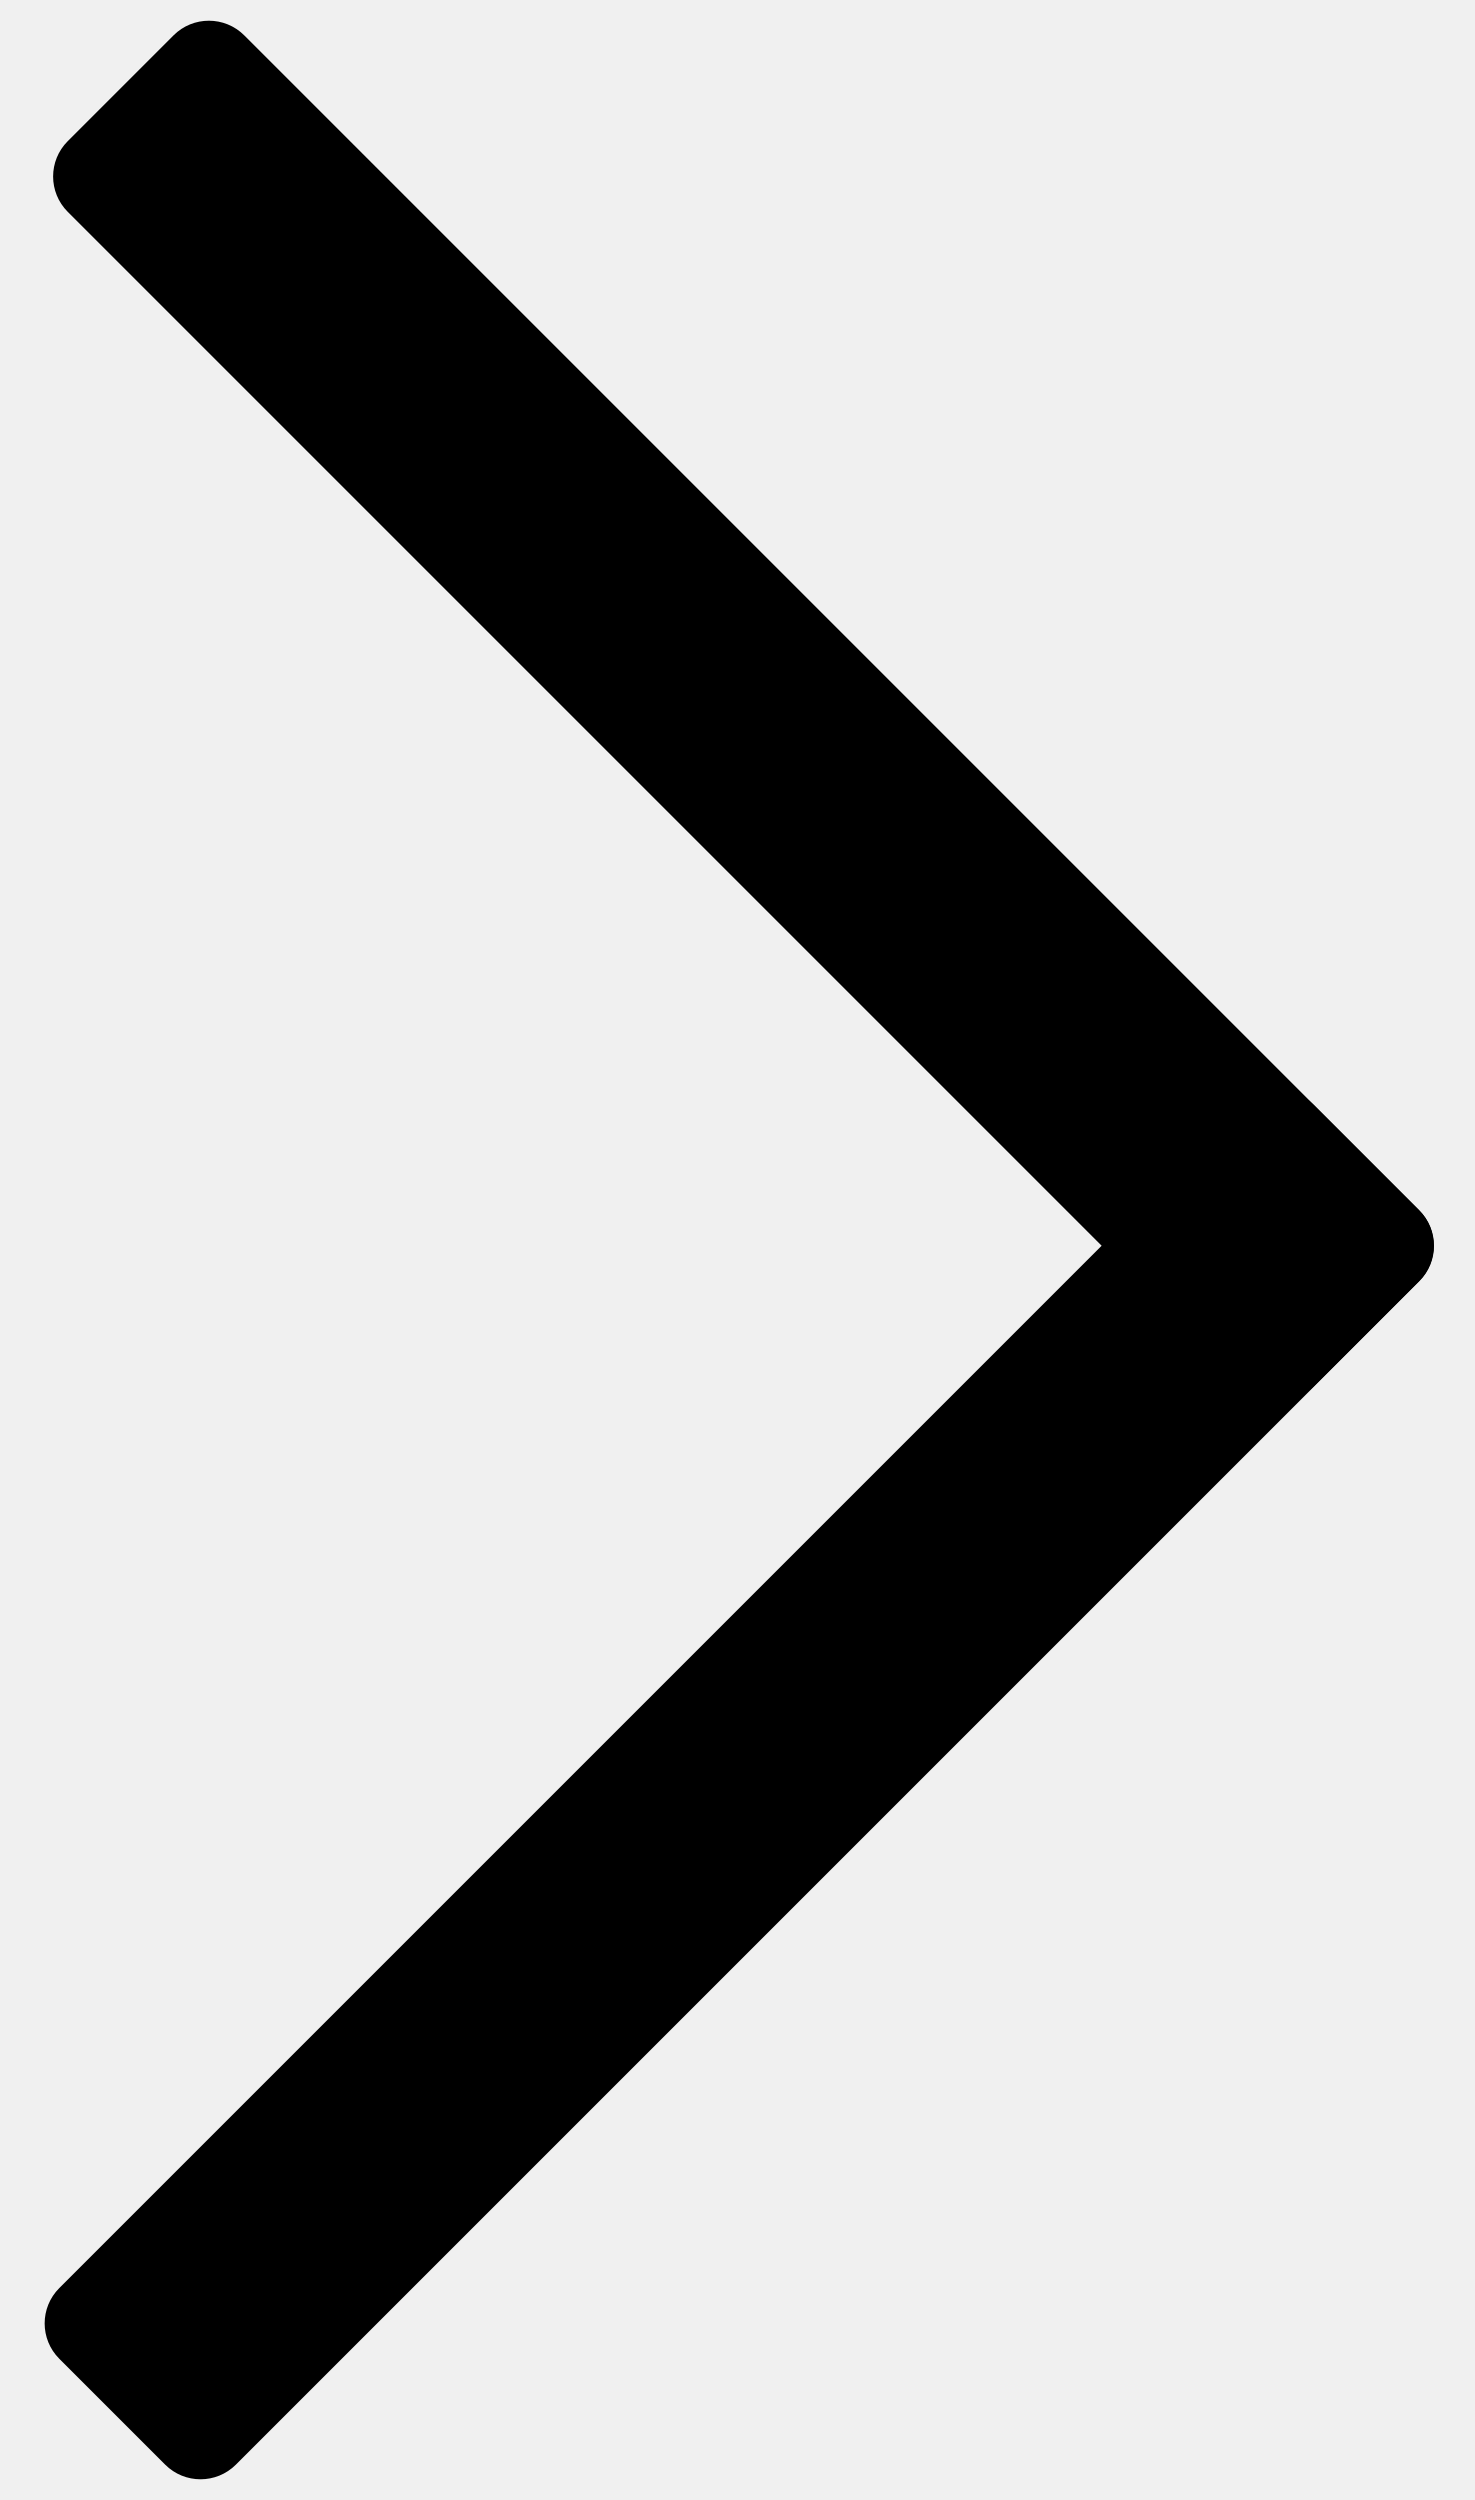
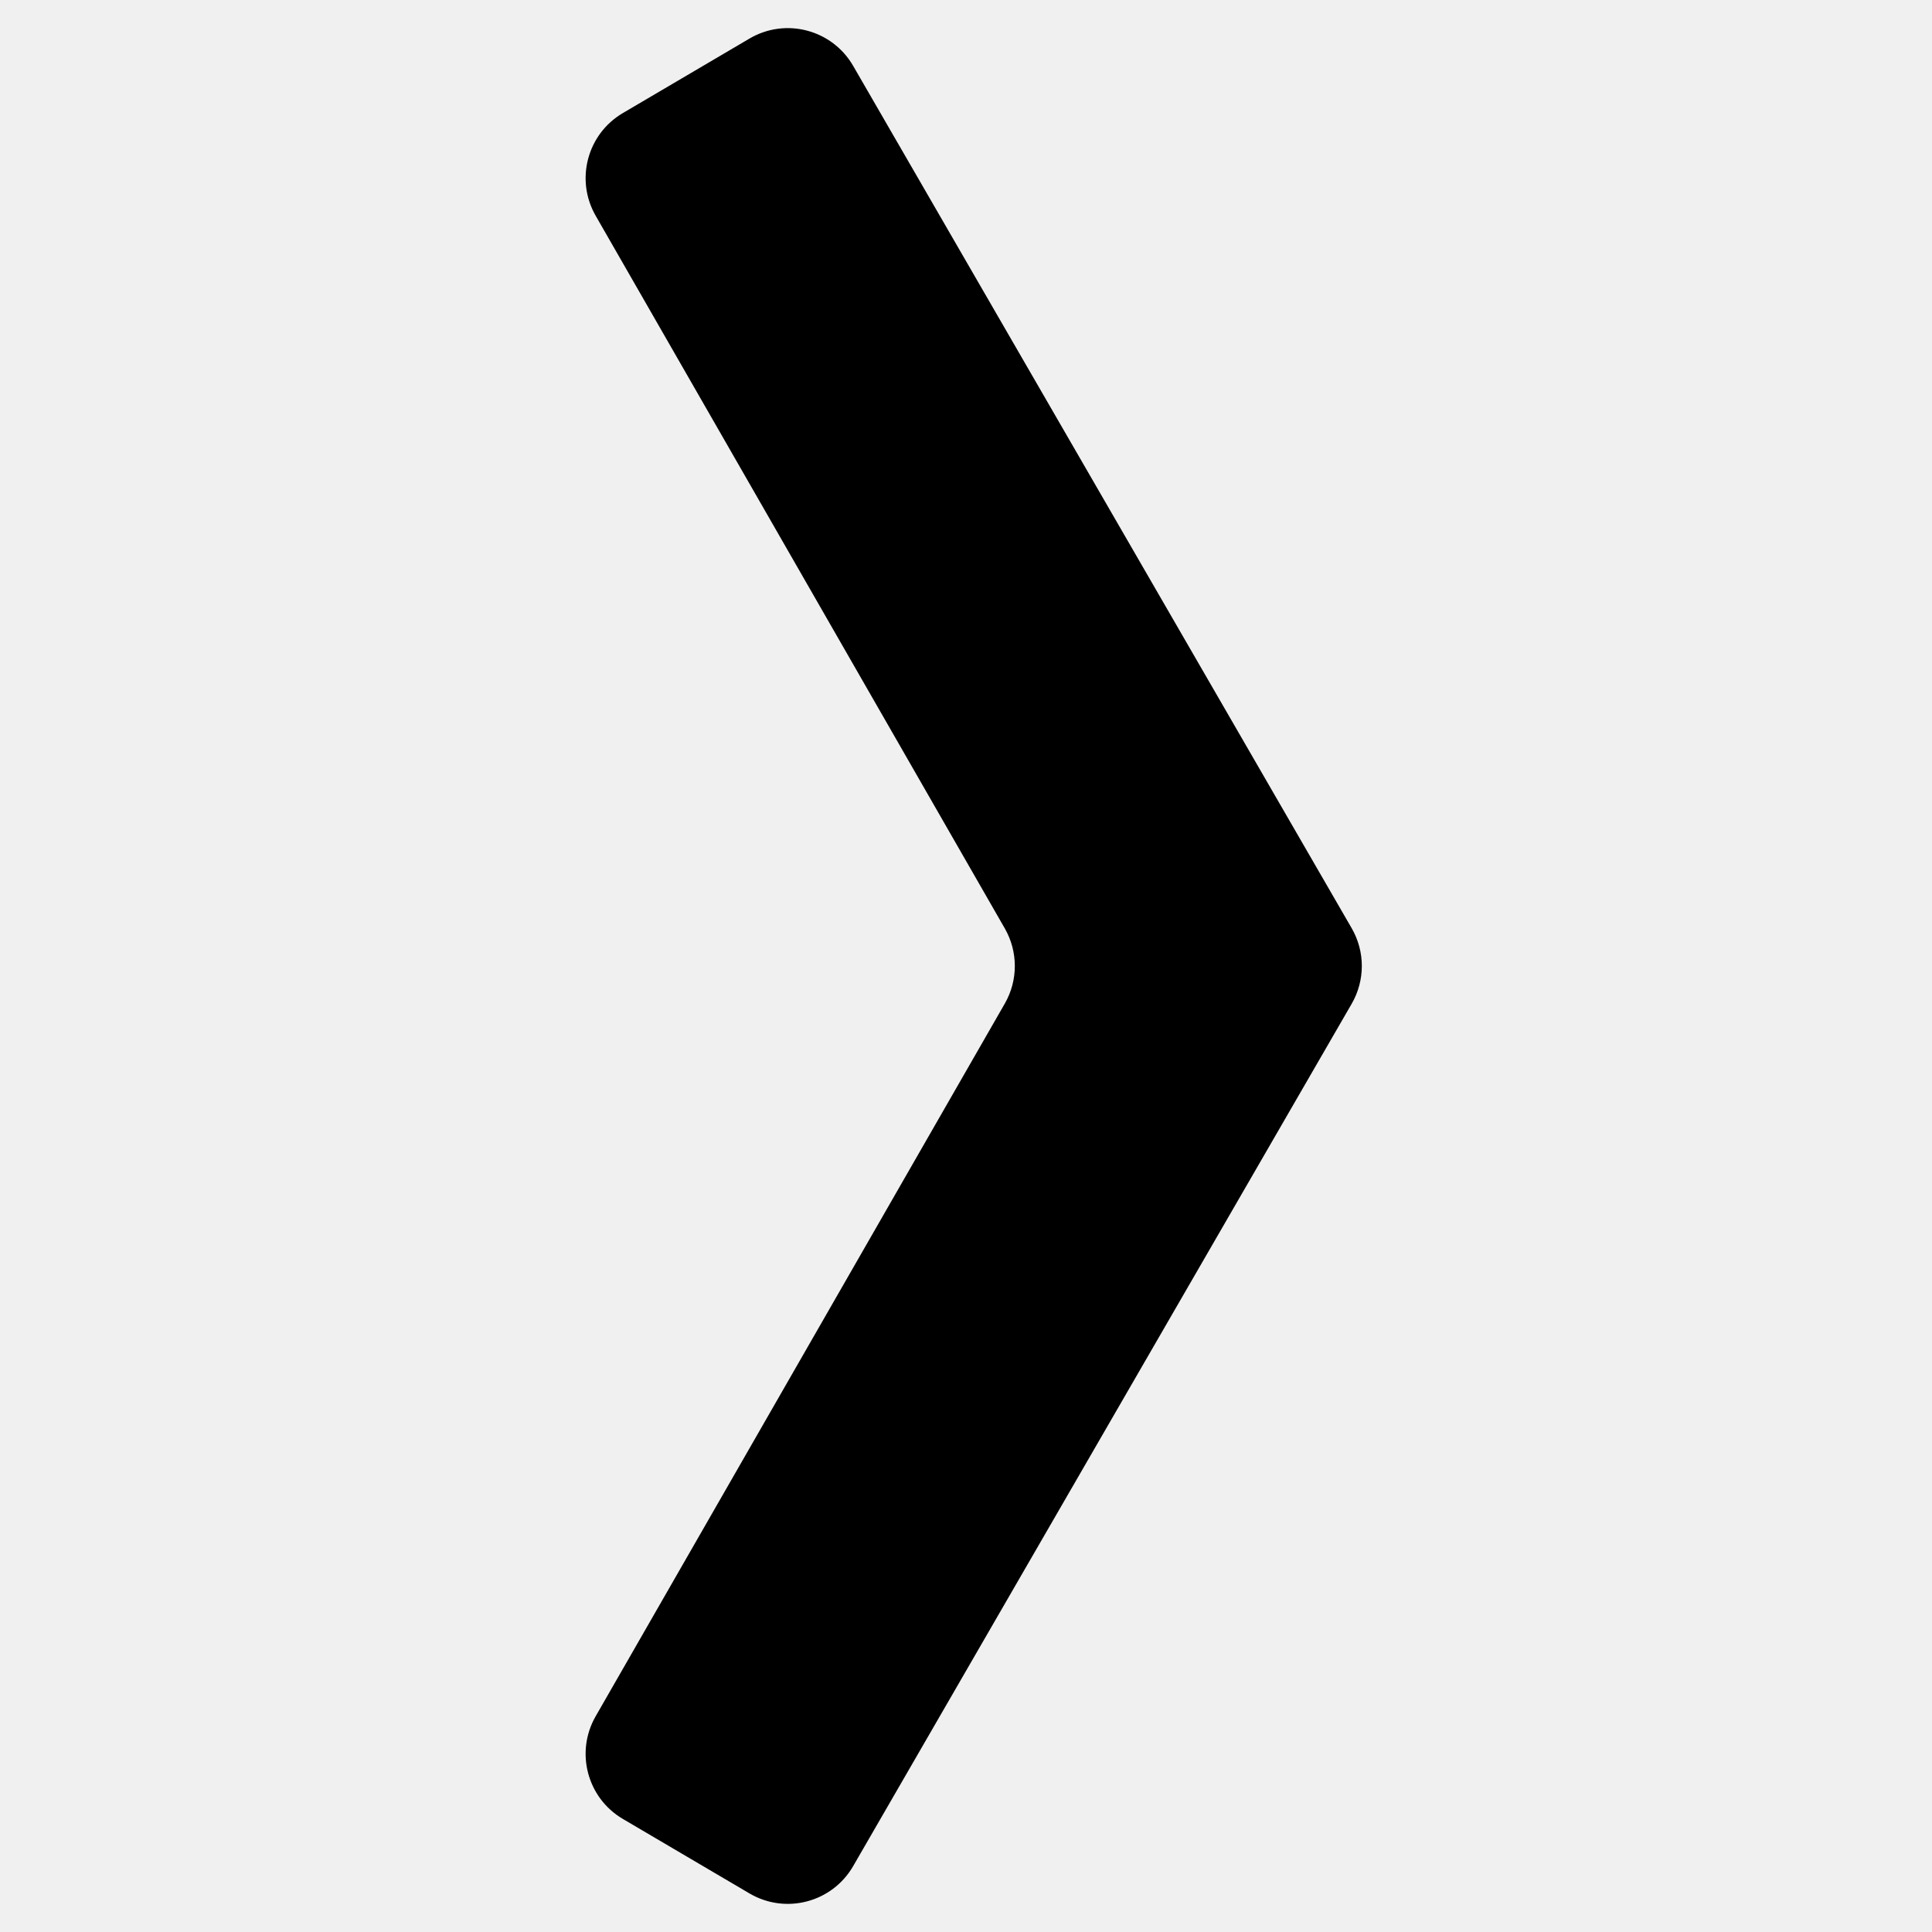
- <svg xmlns="http://www.w3.org/2000/svg" width="59" height="100" viewBox="0 0 59 100" fill="none">
-   <rect x="8.021" y="100" width="9.989" height="70.947" rx="2" transform="rotate(-135 8.02103 100)" fill="black" />
-   <rect x="1.296" y="7.06" width="9.984" height="70.461" rx="2" transform="rotate(-45 1.29605 7.06005)" fill="black" />
+ <svg xmlns="http://www.w3.org/2000/svg" width="128" height="128" viewBox="0 0 128 128" fill="none">
+   <g clip-path="url(#clip0_85_2)">
+     <path d="M89.553 66.502L56.522 123.639C55.132 126.042 52.051 126.853 49.658 125.446L41.264 120.508C38.902 119.119 38.099 116.086 39.463 113.709L66.571 66.489C67.456 64.948 67.456 63.052 66.571 61.511L39.463 14.291C38.099 11.914 38.902 8.881 41.264 7.492L49.658 2.554C52.051 1.147 55.132 1.958 56.522 4.361L89.553 61.498C90.448 63.046 90.448 64.954 89.553 66.502Z" fill="black" />
+   </g>
+   <defs>
+     <clipPath id="clip0_85_2">
+       <rect width="128" height="128" fill="white" />
+     </clipPath>
+   </defs>
</svg>
